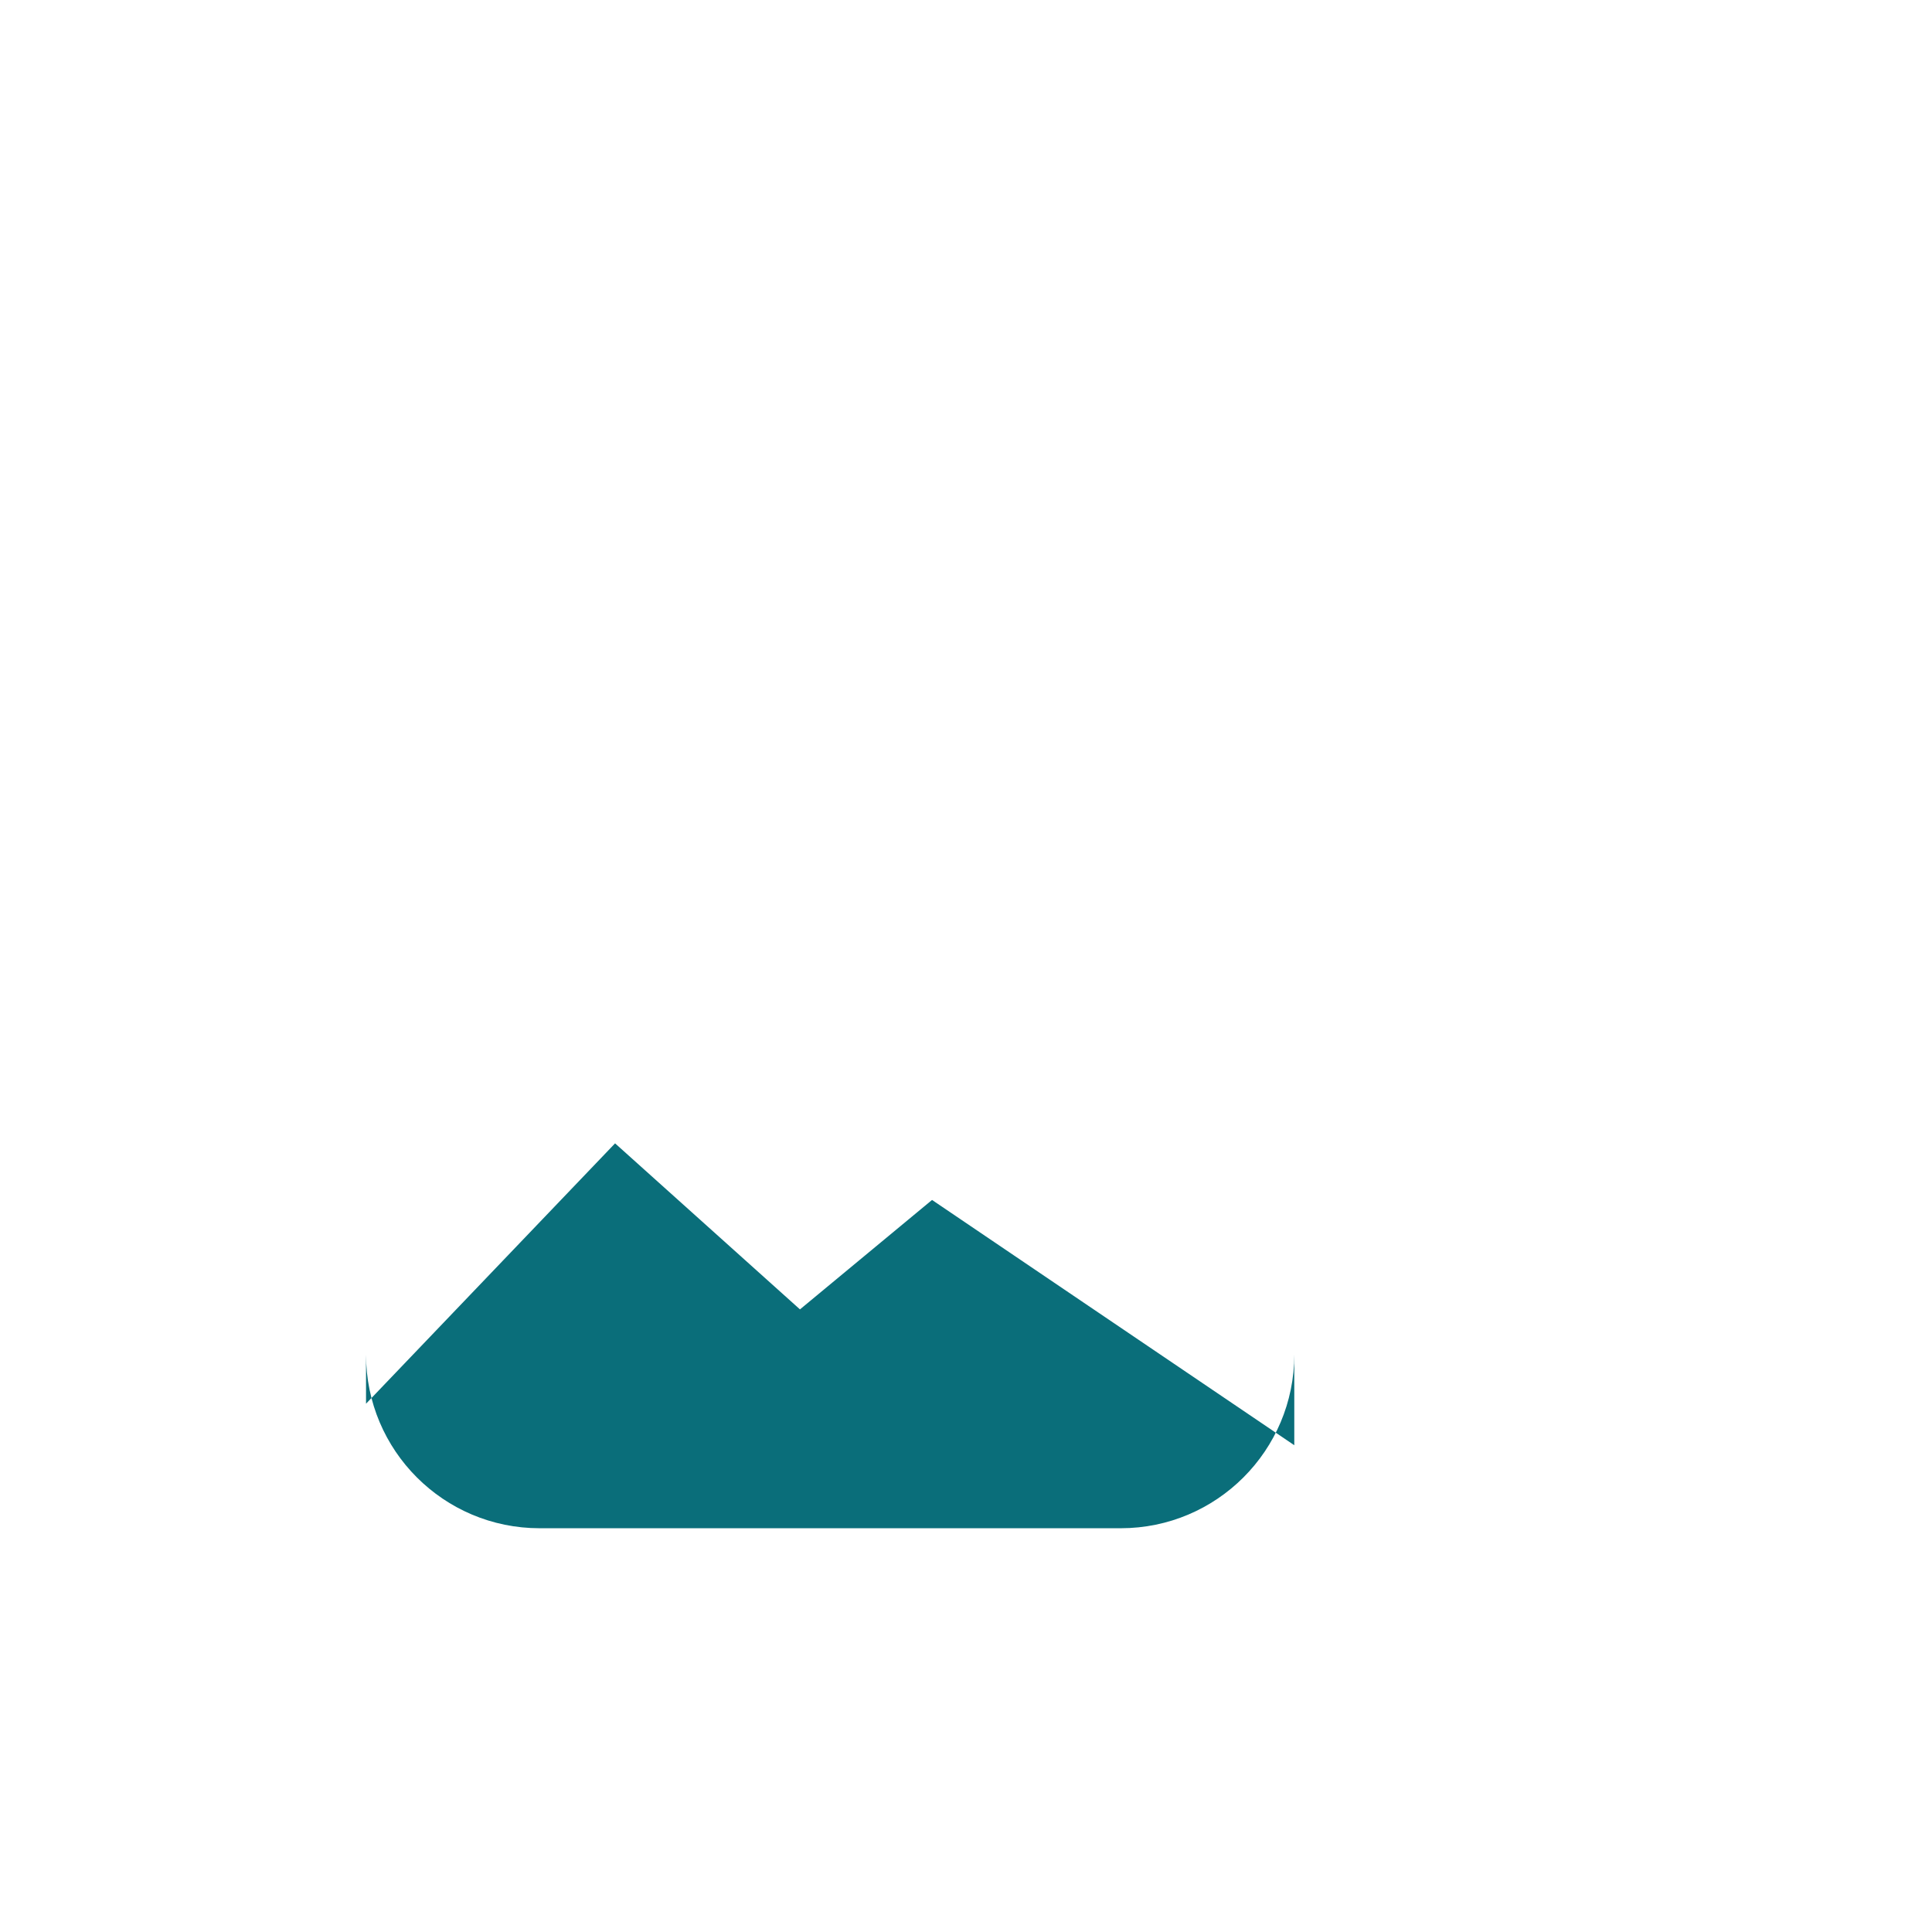
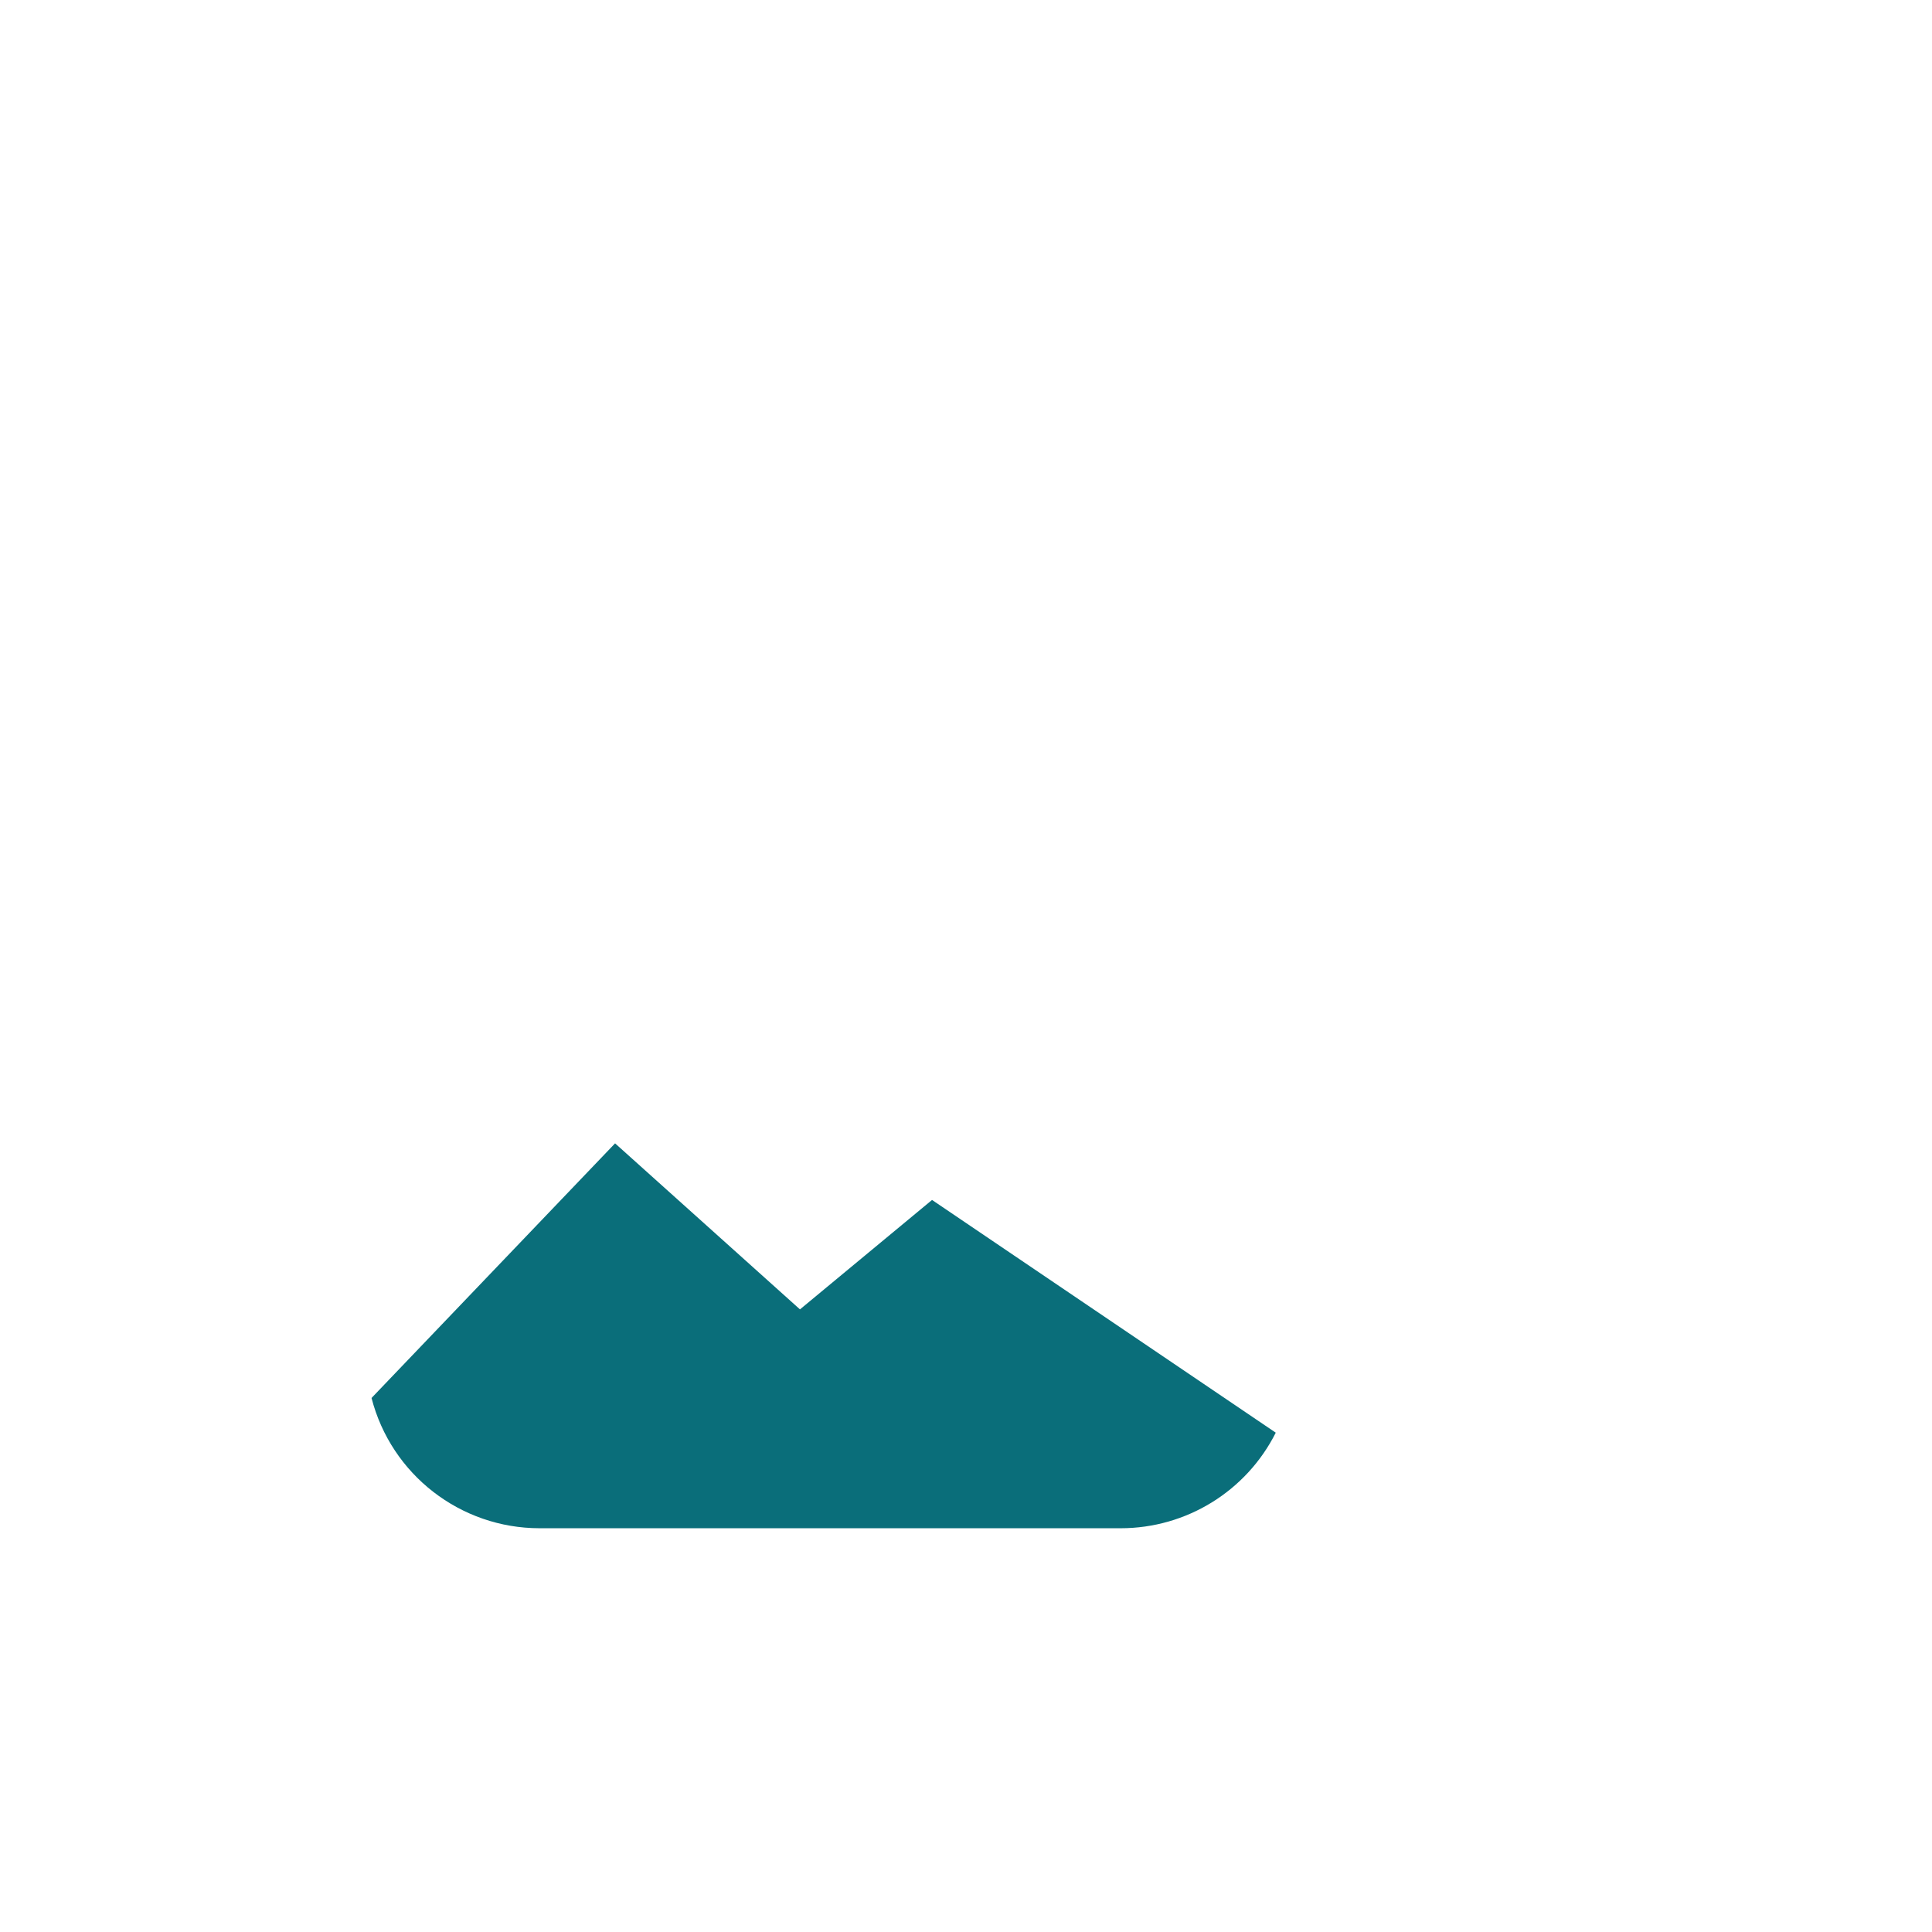
<svg xmlns="http://www.w3.org/2000/svg" viewBox="0 0 1024 1024" width="1024" height="1024">
-   <path d="M 194 744 L 326 606 L 424 694 L 494 636 L 686 766 L 686 718 A 92 92 0 0 1 594 810 H 286 A 92 92 0 0 1 194 718 Z" fill="#0A6E7A" />
+   <path d="M 196.92 740.96 L 326 606 L 424 694 L 494 636 L 676.18 759.35 A 92 92 0 0 1 594 810 H 286 A 92 92 0 0 1 196.92 740.96 Z" fill="#0A6E7A" />
</svg>
